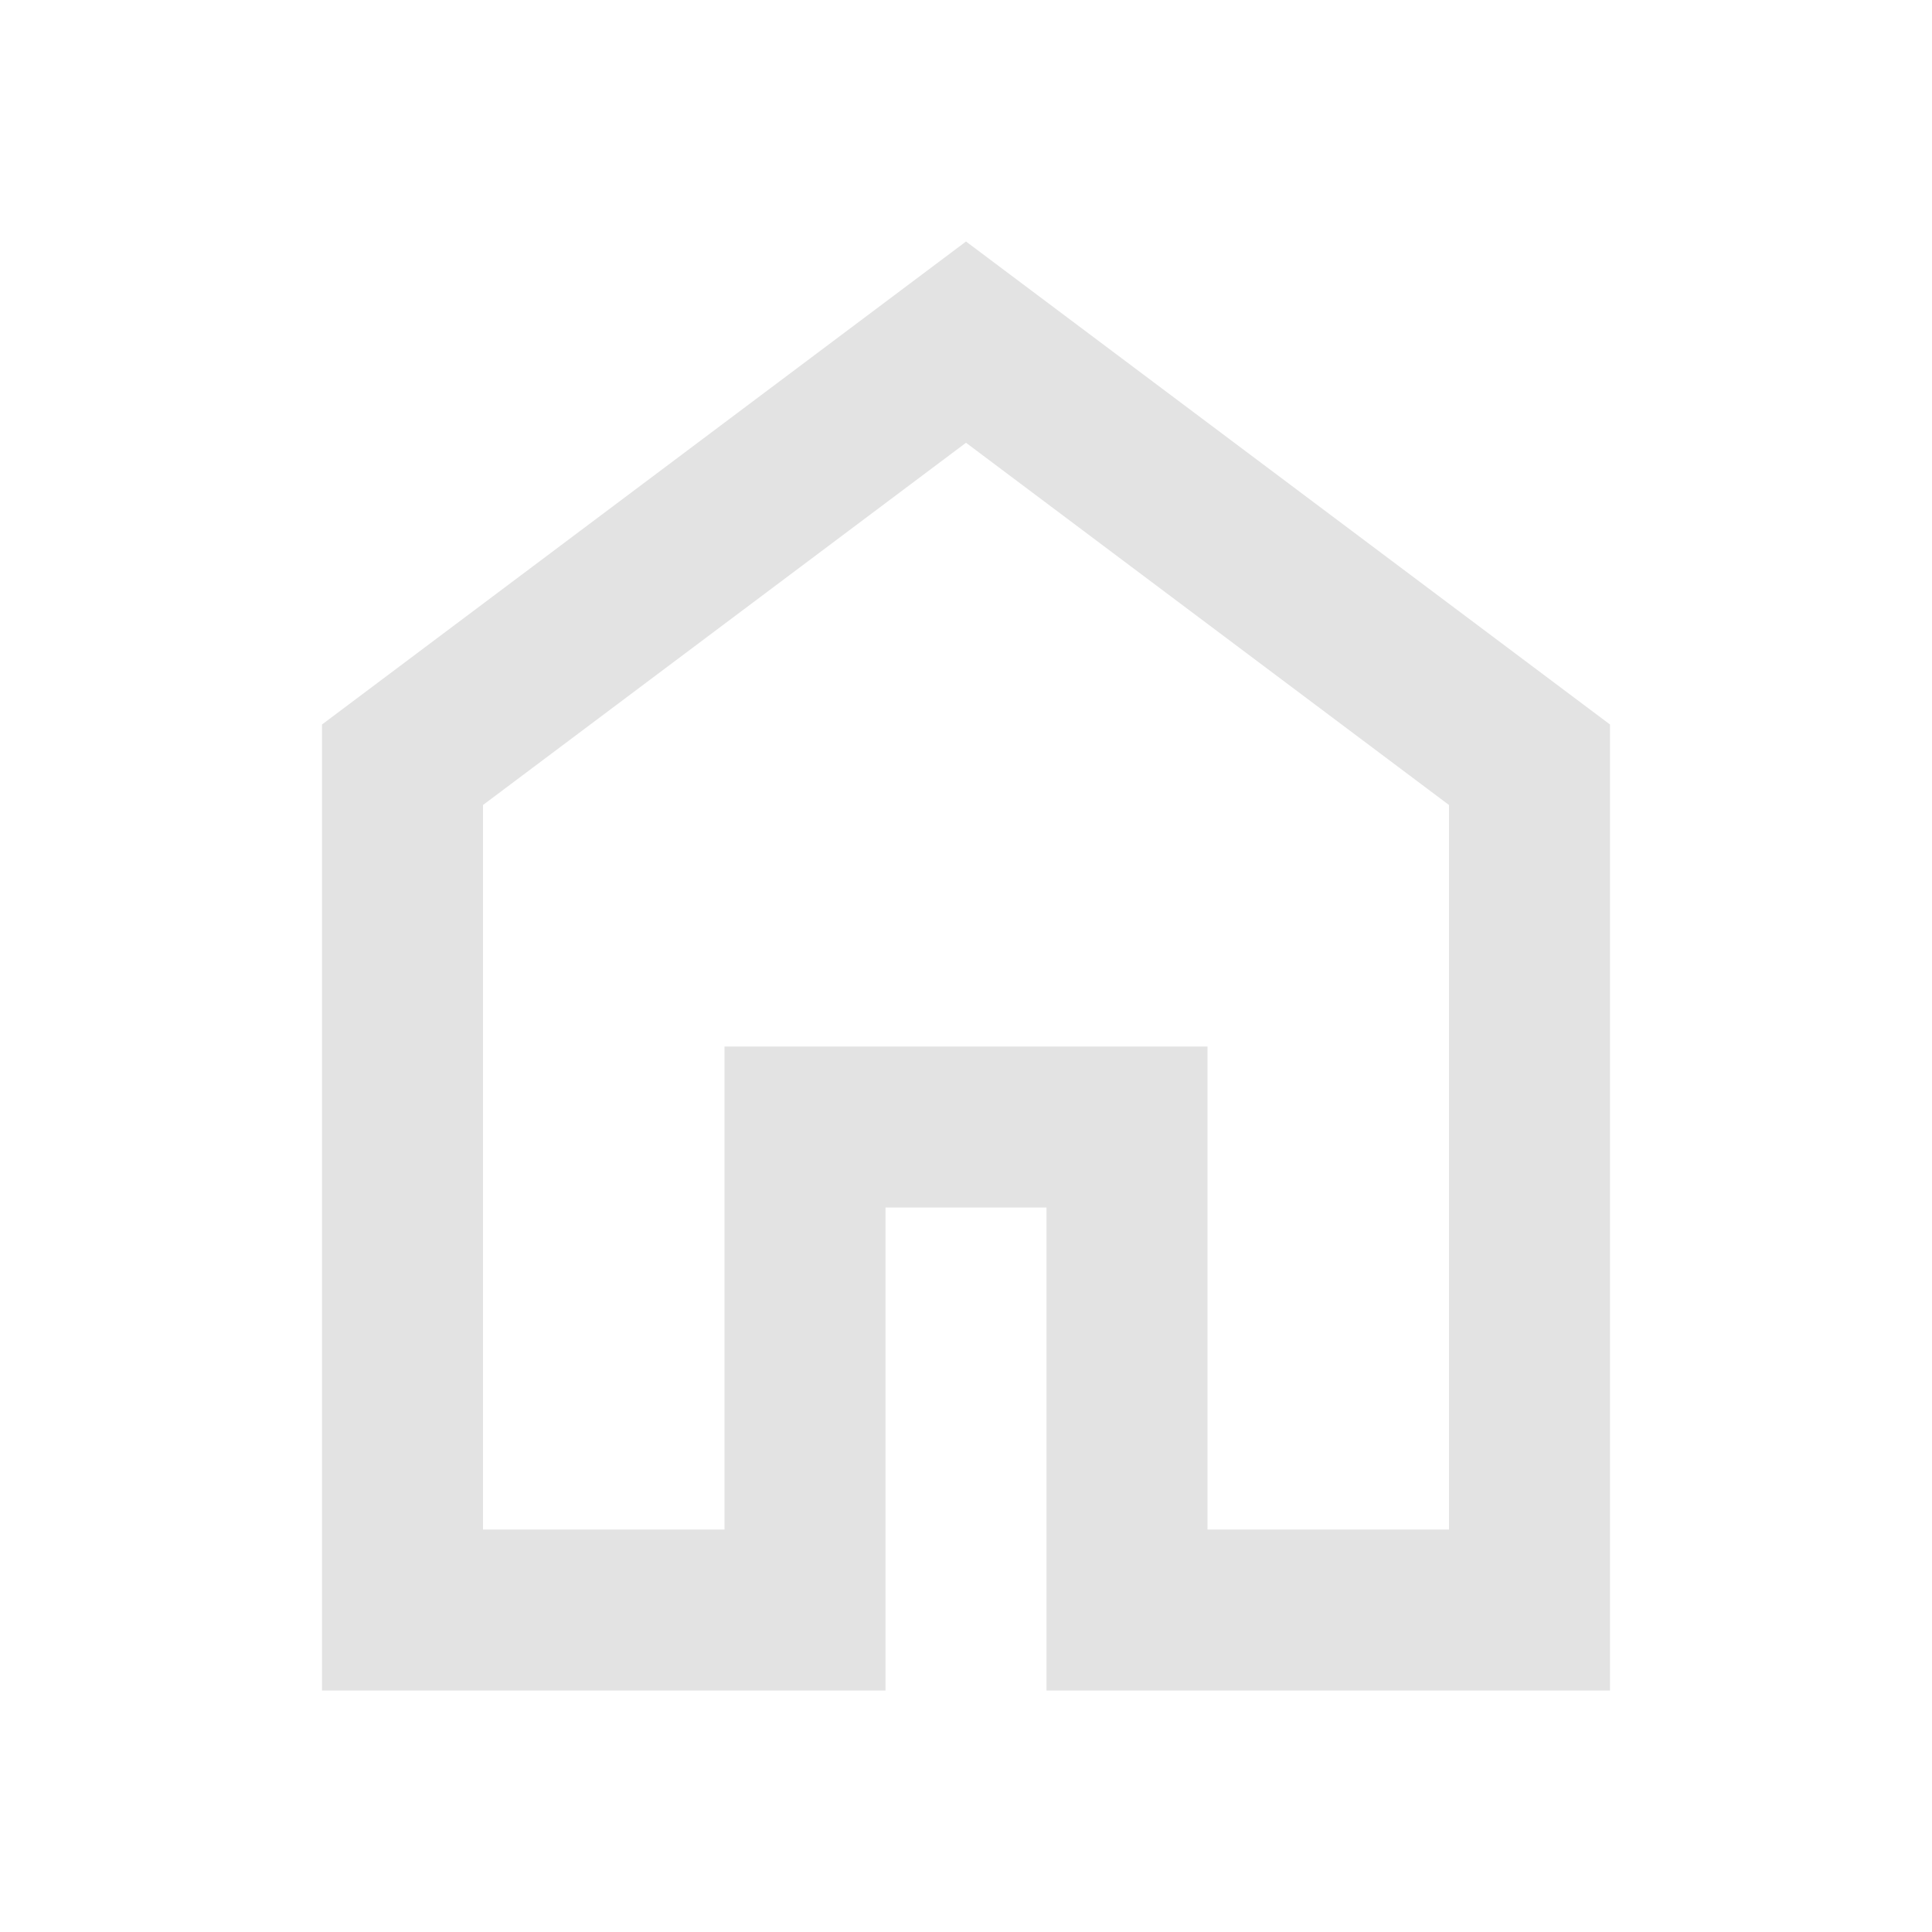
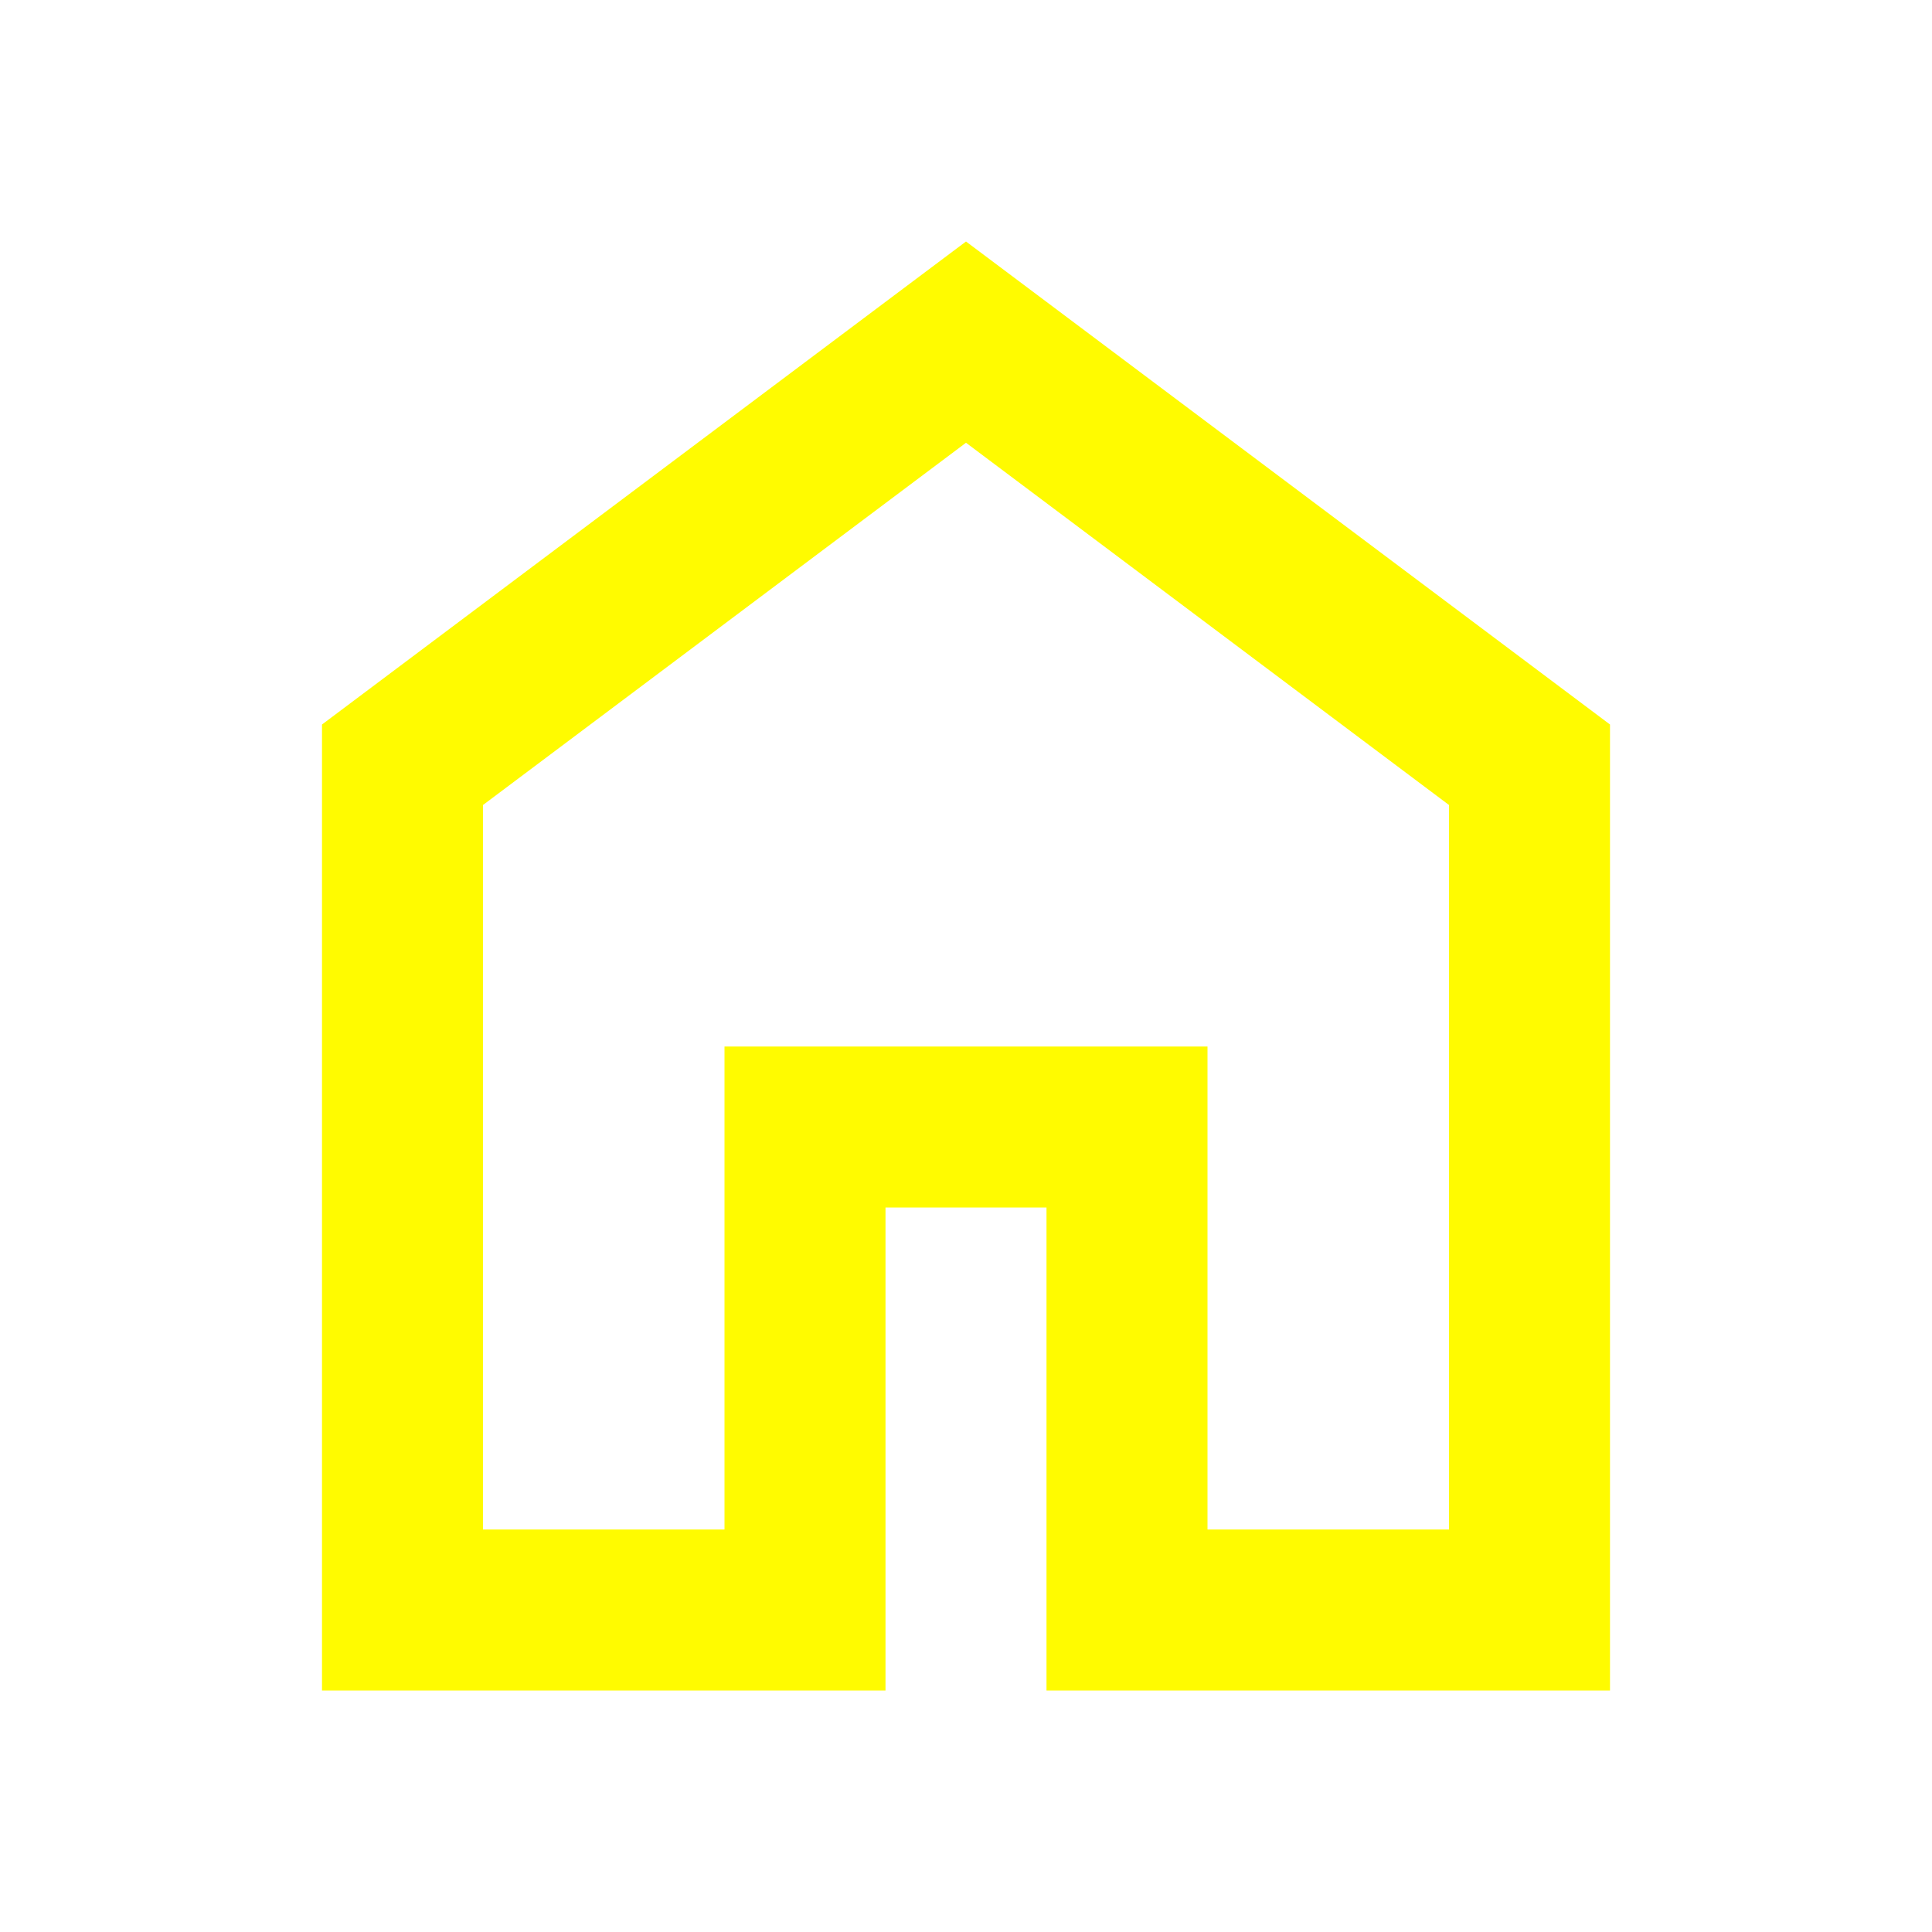
- <svg xmlns="http://www.w3.org/2000/svg" height="24px" viewBox="0 -960 960 960" width="24px" fill="#e3e3e3">
+ <svg xmlns="http://www.w3.org/2000/svg" height="24px" viewBox="0 -960 960 960" width="24px" fill="#fffb00">
  <path d="M240-200h120v-240h240v240h120v-360L480-740 240-560v360Zm-80 80v-480l320-240 320 240v480H520v-240h-80v240H160Zm320-350Z" />
</svg>
